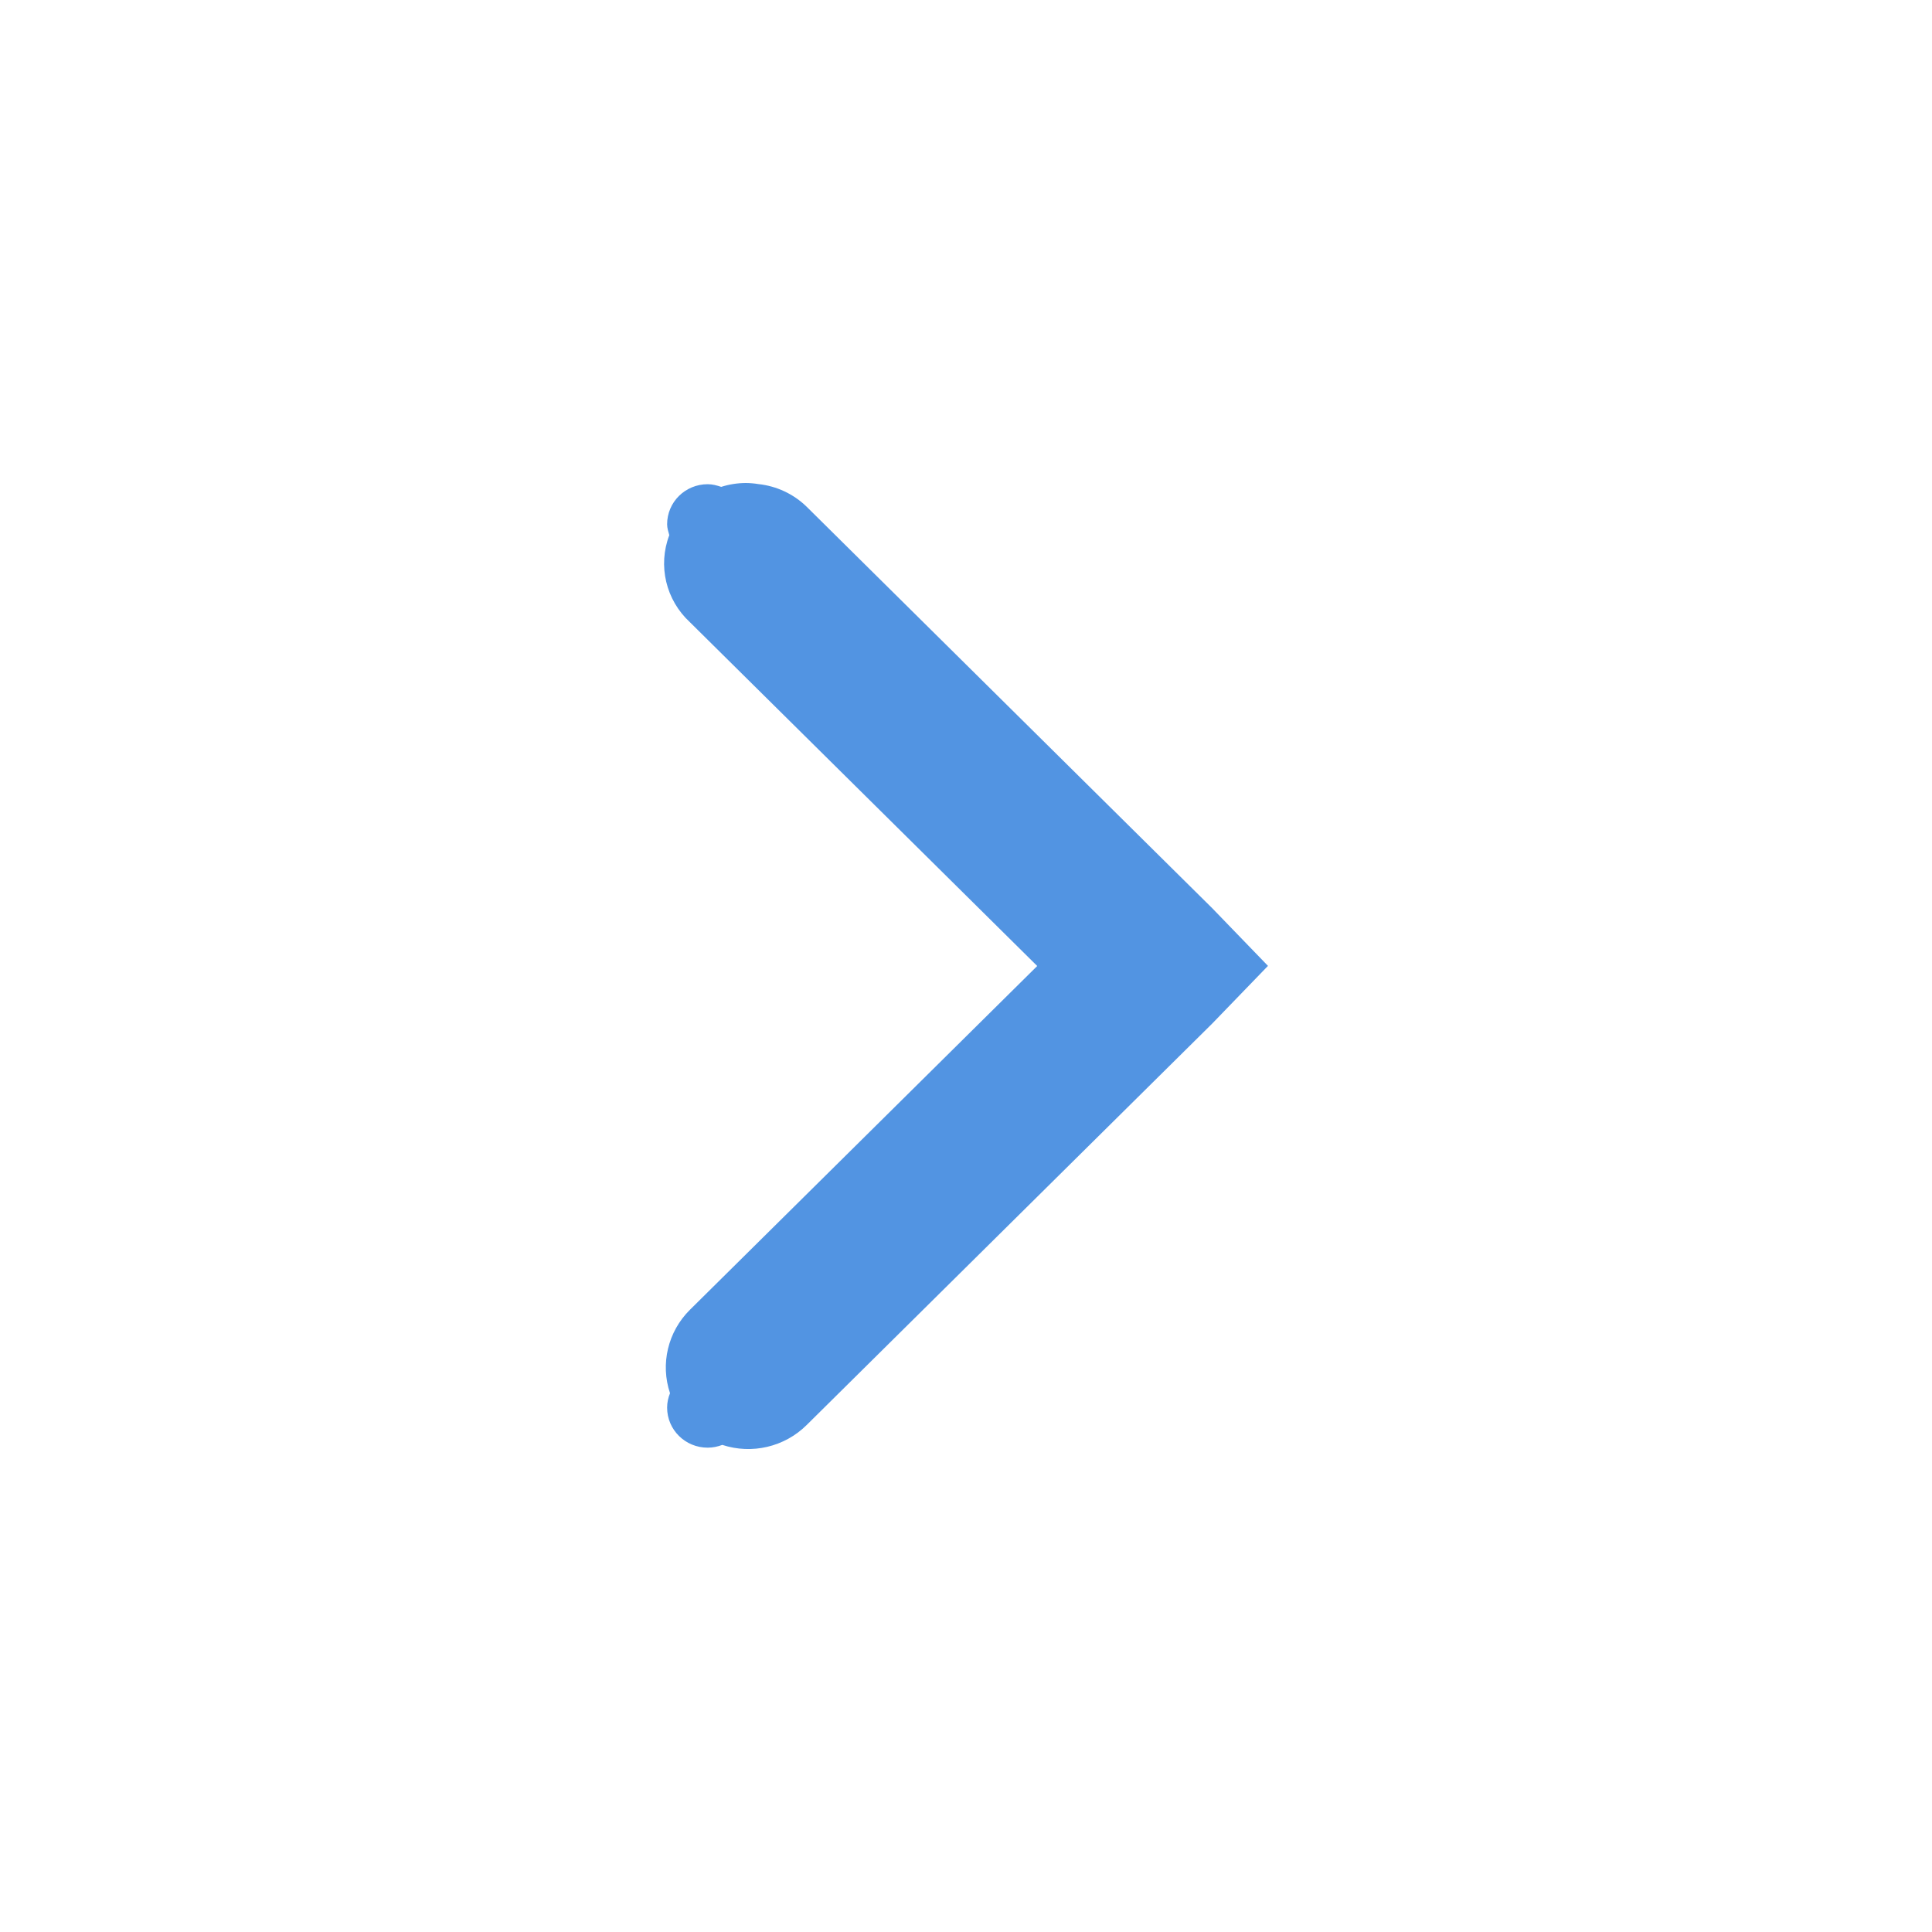
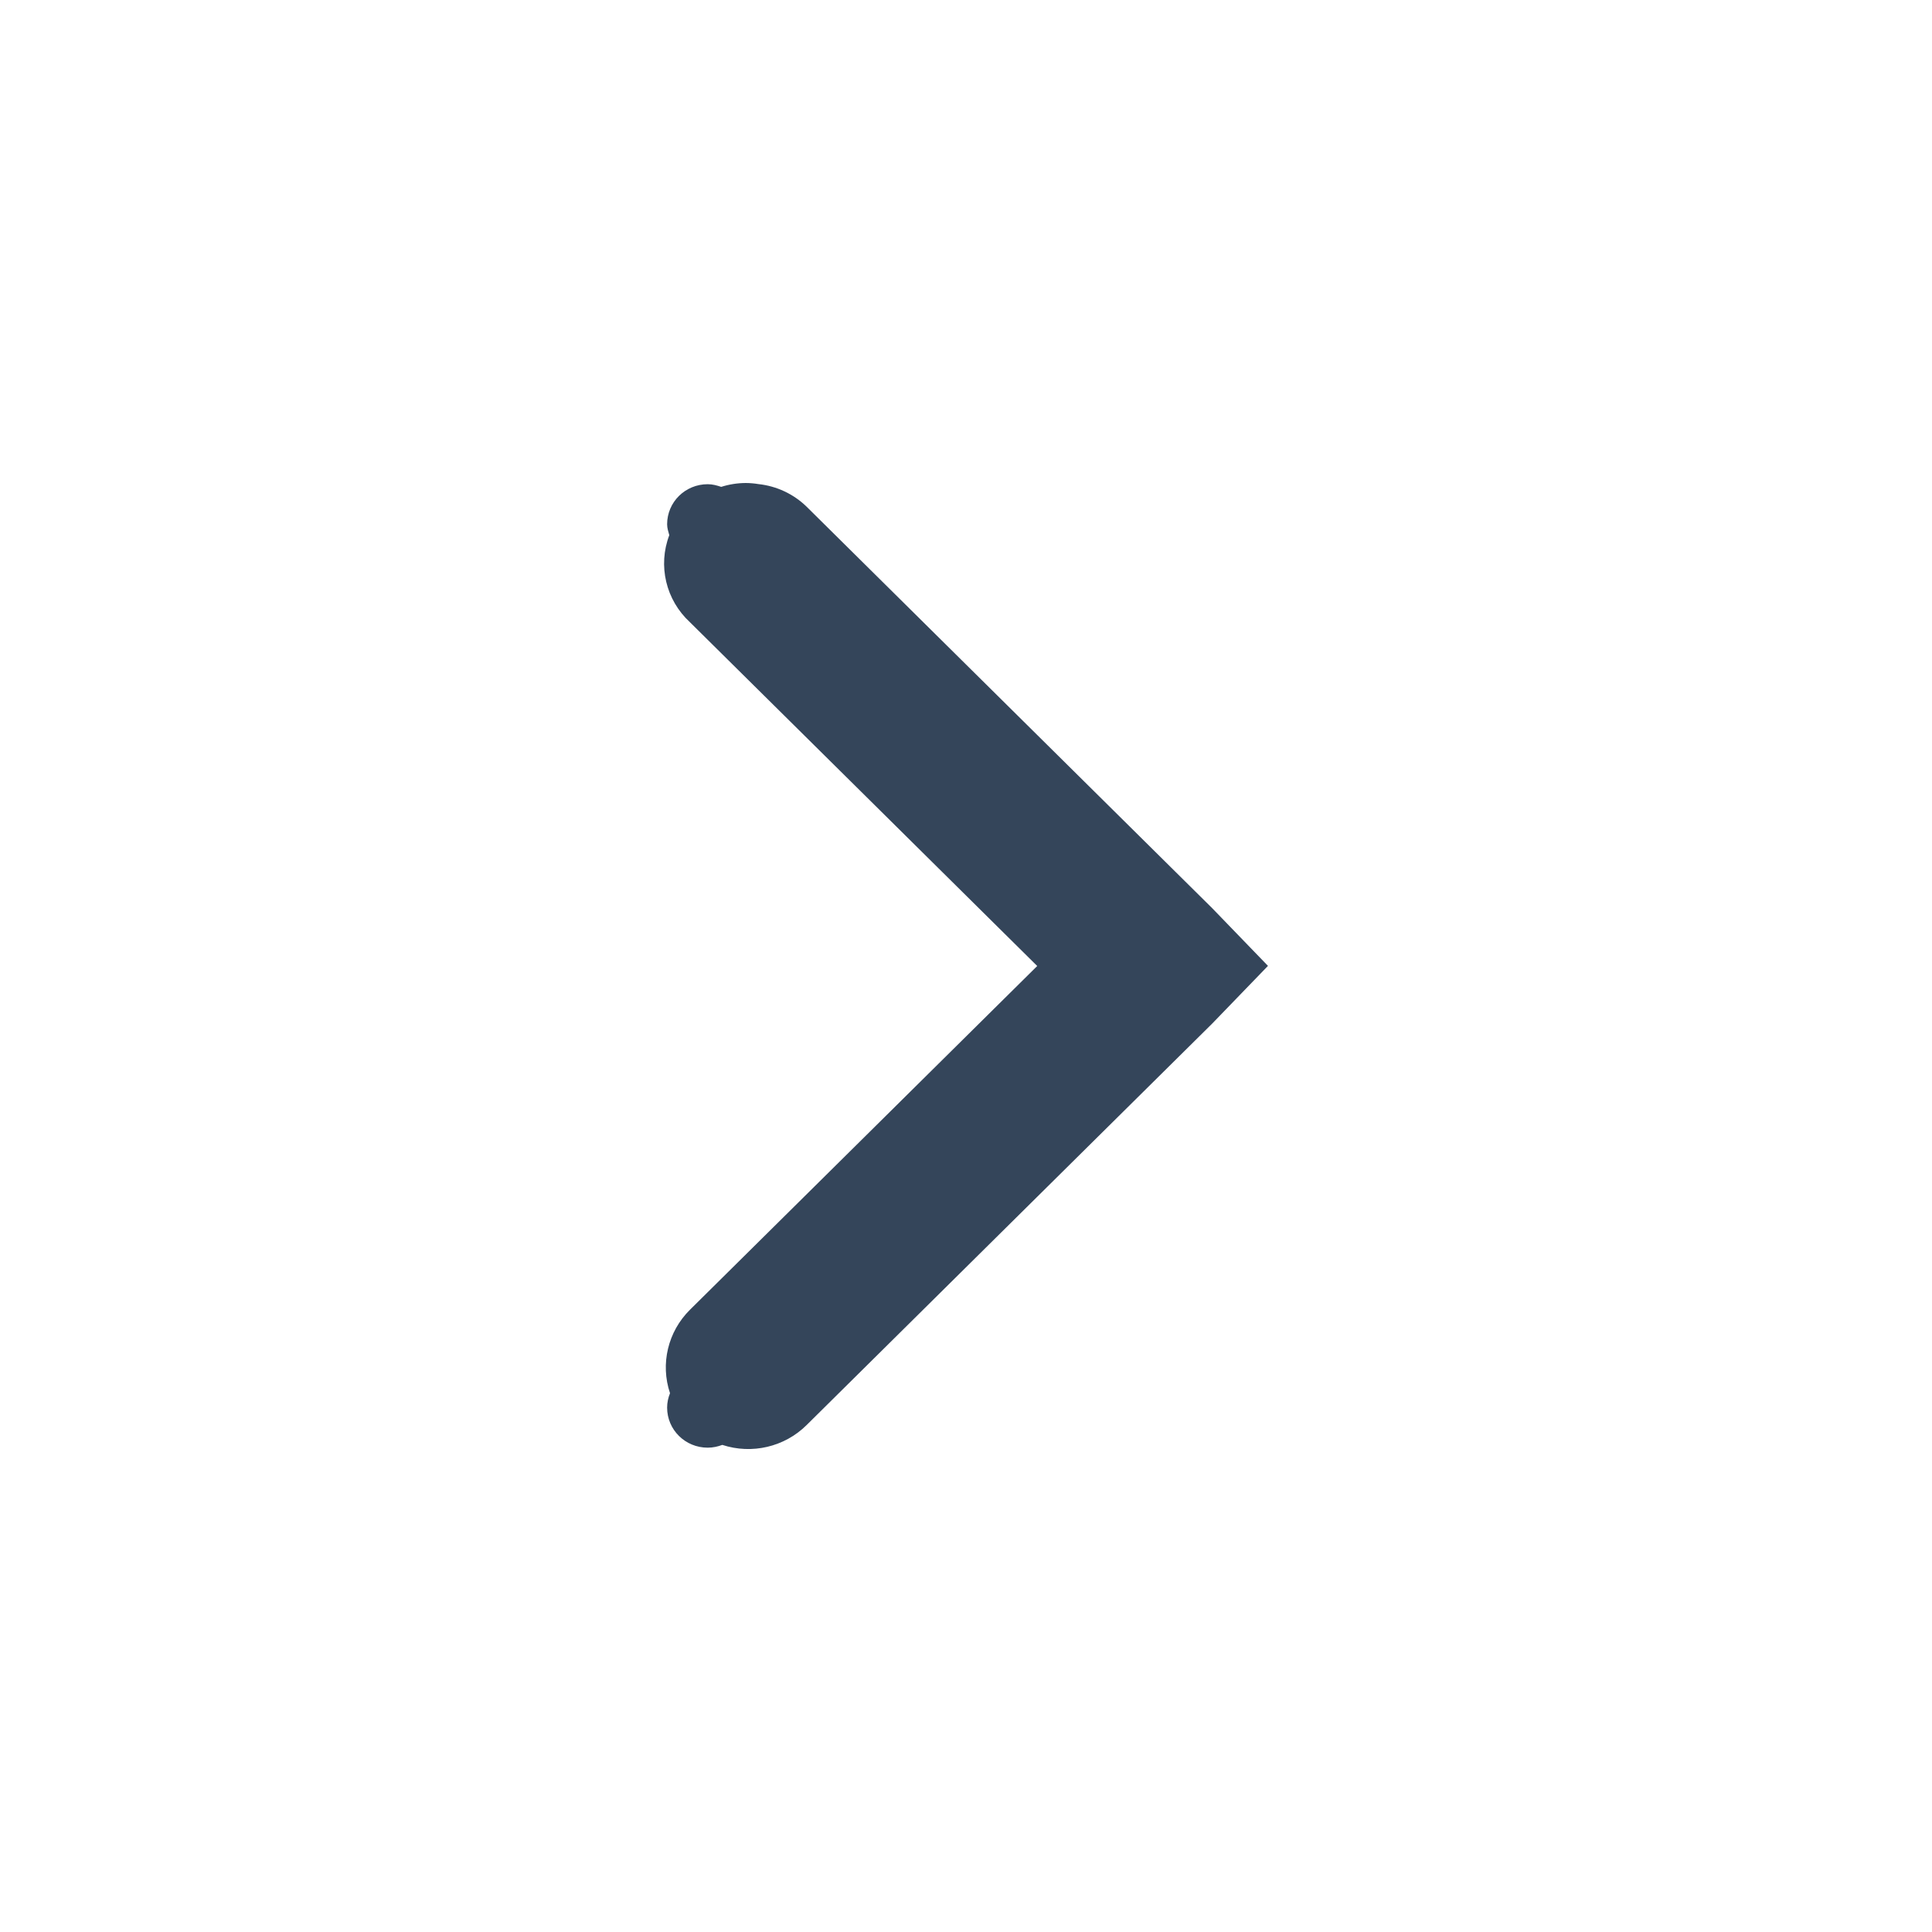
<svg xmlns="http://www.w3.org/2000/svg" xmlns:ns1="http://www.openswatchbook.org/uri/2009/osb" xmlns:xlink="http://www.w3.org/1999/xlink" height="16" id="svg7384" version="1.1" width="16">
  <defs id="defs7386">
    <linearGradient id="selected_bg_color" ns1:paint="solid">
-       <stop style="stop-color:#5294e2;stop-opacity:1;" offset="0" id="stop4147" />
+       <stop style="stop-color:#34455A;stop-opacity:1;" offset="0" id="stop4147" />
    </linearGradient>
    <linearGradient xlink:href="#selected_bg_color" id="linearGradient4149" x1="108" y1="751" x2="108" y2="759" gradientUnits="userSpaceOnUse" />
  </defs>
  <g id="layer9" style="display:inline" transform="translate(-100.0002,-747)" />
  <g id="layer10" transform="translate(-100.0002,-747)" />
  <g id="layer11" transform="translate(-100.0002,-747)" />
  <g id="layer13" transform="translate(-100.0002,-747)" />
  <g id="layer14" transform="translate(-100.0002,-747)" />
  <g id="layer15" style="display:inline" transform="translate(-100.0002,-747)" />
  <g id="g71291" style="display:inline" transform="translate(-100.0002,-747)" />
  <g id="g4953" style="display:inline" transform="translate(-100.0002,-747)" />
  <g id="layer12" style="display:inline" transform="translate(-100.0002,-747)">
    <path style="color:#000000;font-style:normal;font-variant:normal;font-weight:normal;font-stretch:normal;font-size:medium;line-height:normal;font-family:Sans;-inkscape-font-specification:Sans;text-indent:0;text-align:start;text-decoration:none;text-decoration-line:none;letter-spacing:normal;word-spacing:normal;text-transform:none;direction:ltr;block-progression:tb;writing-mode:lr-tb;baseline-shift:baseline;text-anchor:start;display:inline;overflow:visible;visibility:visible;fill:url(#linearGradient4149);fill-opacity:1;stroke:none;stroke-width:2;marker:none;enable-background:accumulate" d="m 106.177,751 a 0.672,0.665 0 0 1 0.104,0.009 0.672,0.665 0 0 1 0.399,0.187 l 3.359,3.325 0.462,0.478 -0.462,0.478 -3.359,3.325 a 0.683,0.676 0 0 1 -0.698,0.164 c -0.037,0.014 -0.078,0.023 -0.121,0.023 -0.186,0 -0.336,-0.148 -0.336,-0.332 0,-0.042 0.009,-0.082 0.024,-0.119 a 0.683,0.676 0 0 1 0.165,-0.691 l 2.876,-2.847 -2.876,-2.847 a 0.672,0.665 0 0 1 -0.171,-0.721 c -0.008,-0.029 -0.018,-0.058 -0.018,-0.09 0,-0.184 0.15,-0.332 0.336,-0.332 0.04,0 0.076,0.01 0.112,0.022 A 0.672,0.665 0 0 1 106.177,751 Z" id="path6040" />
  </g>
</svg>
